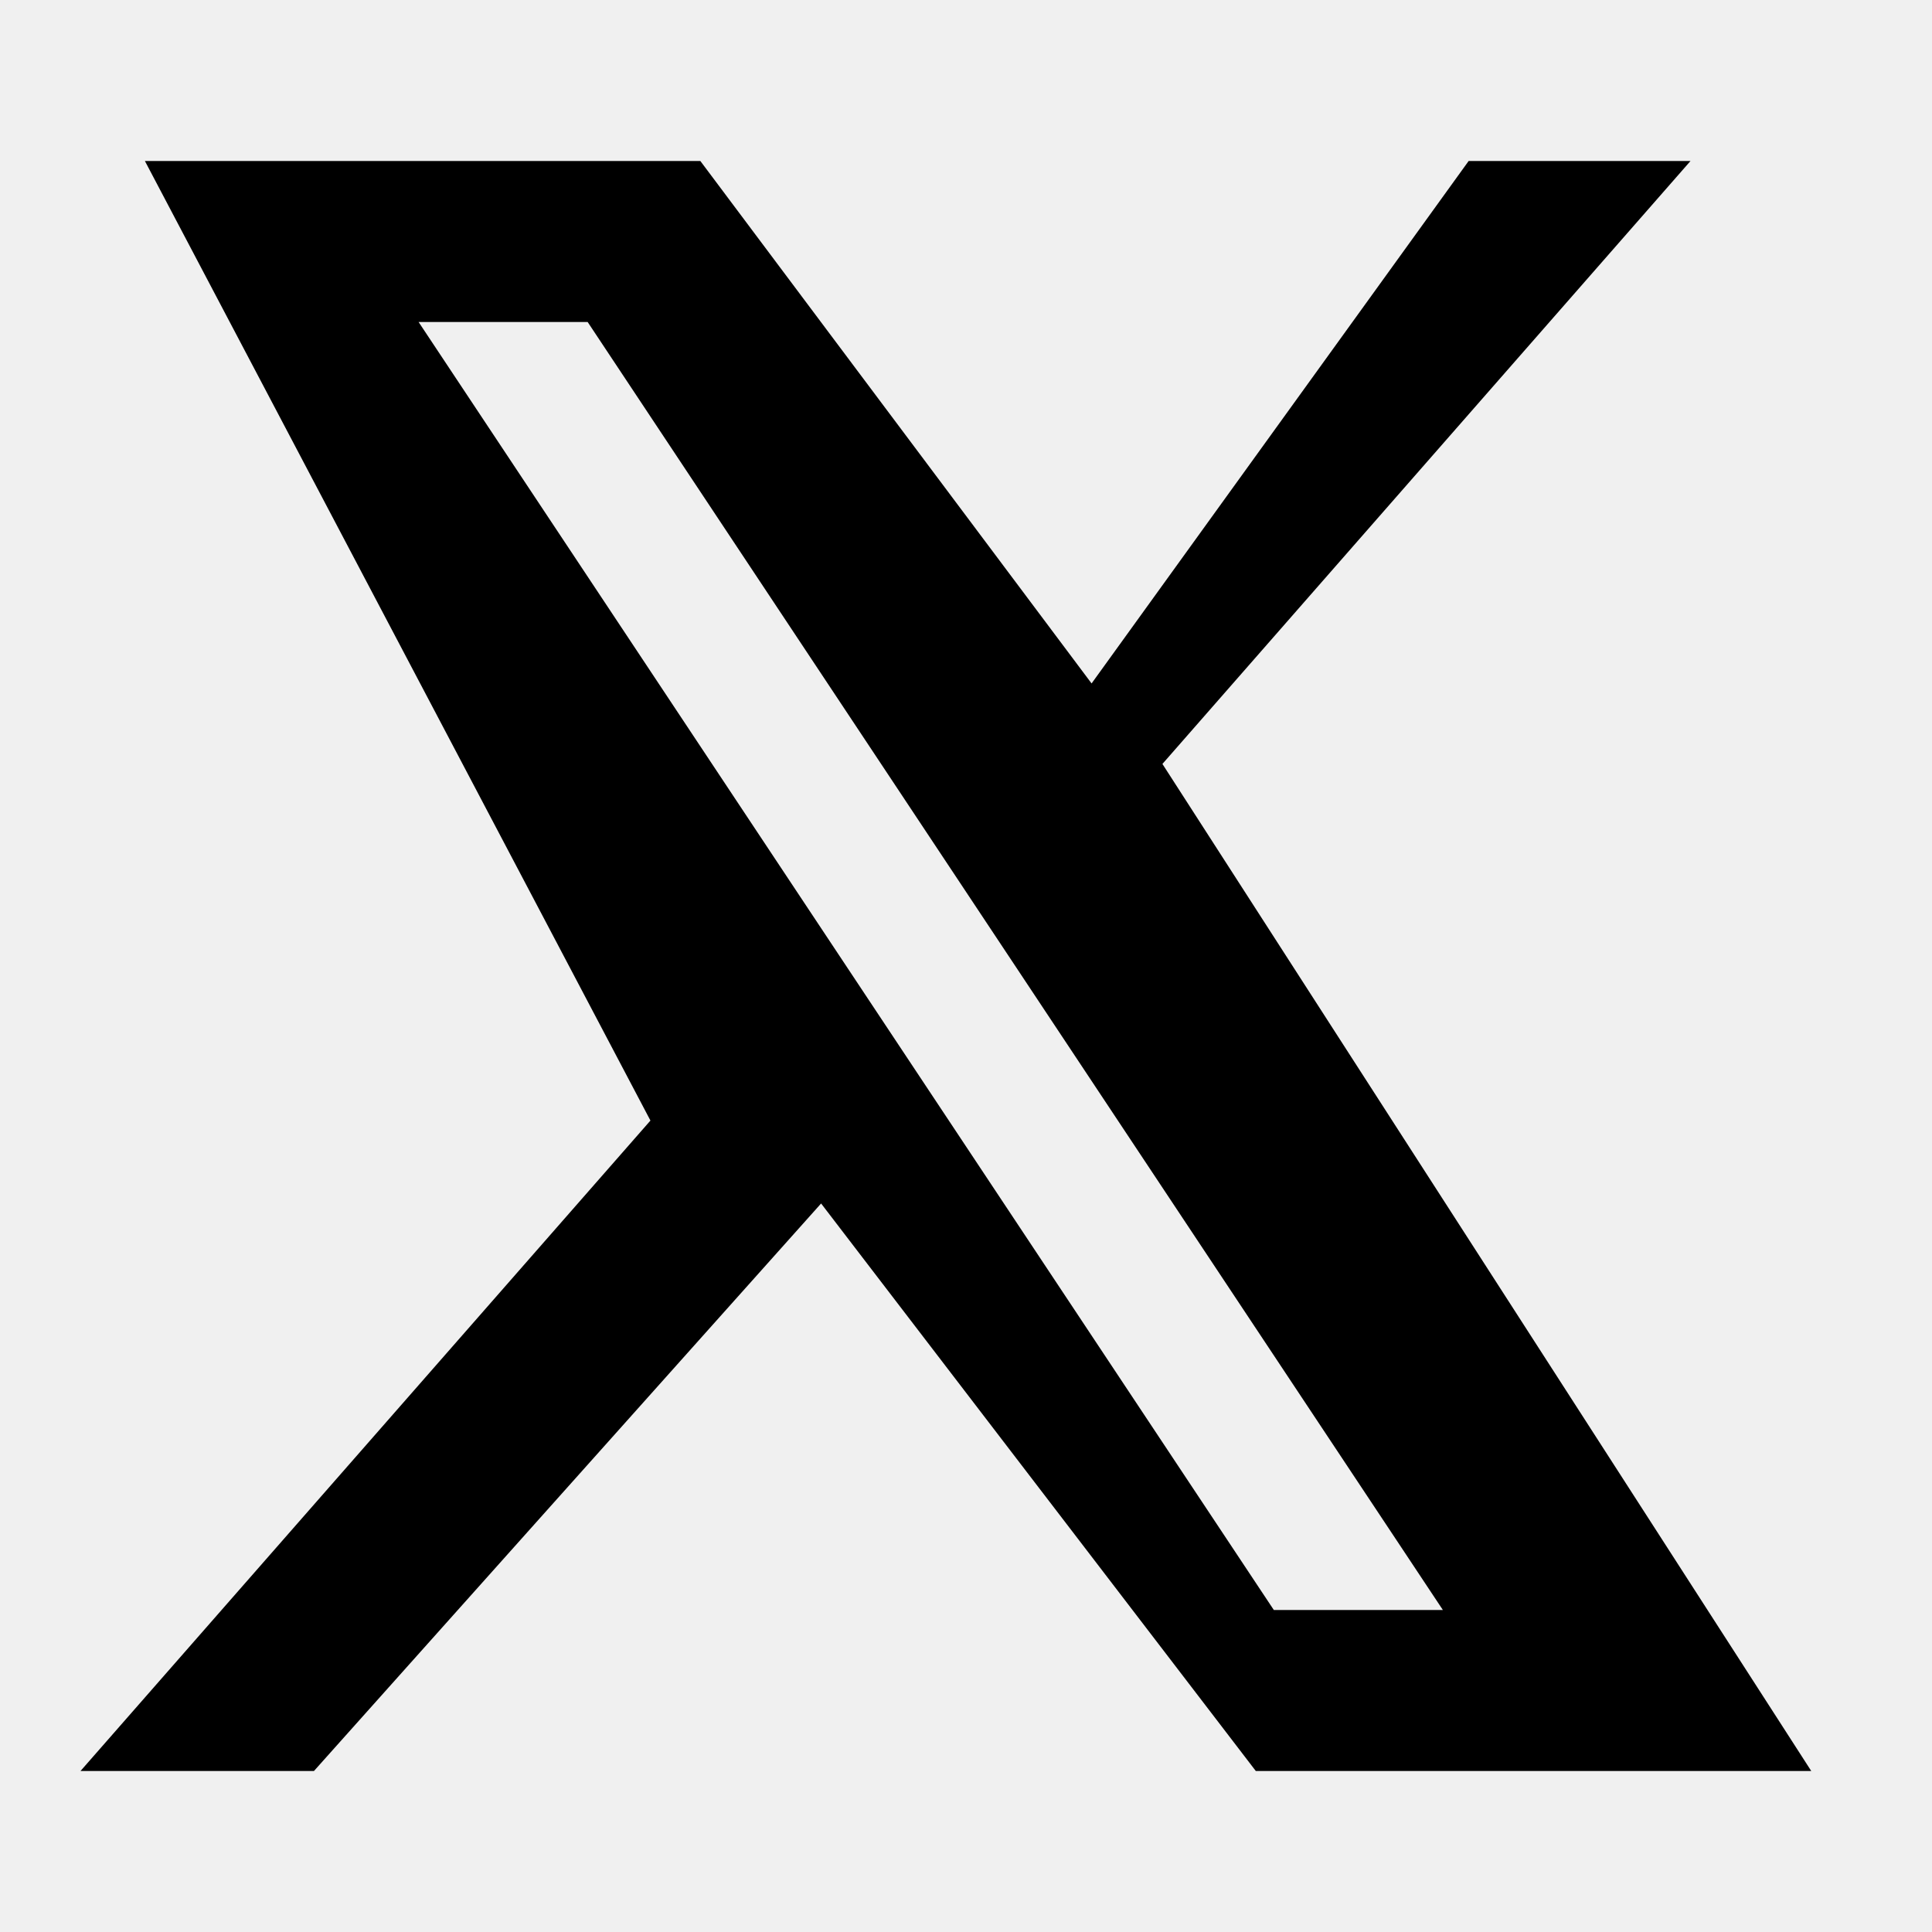
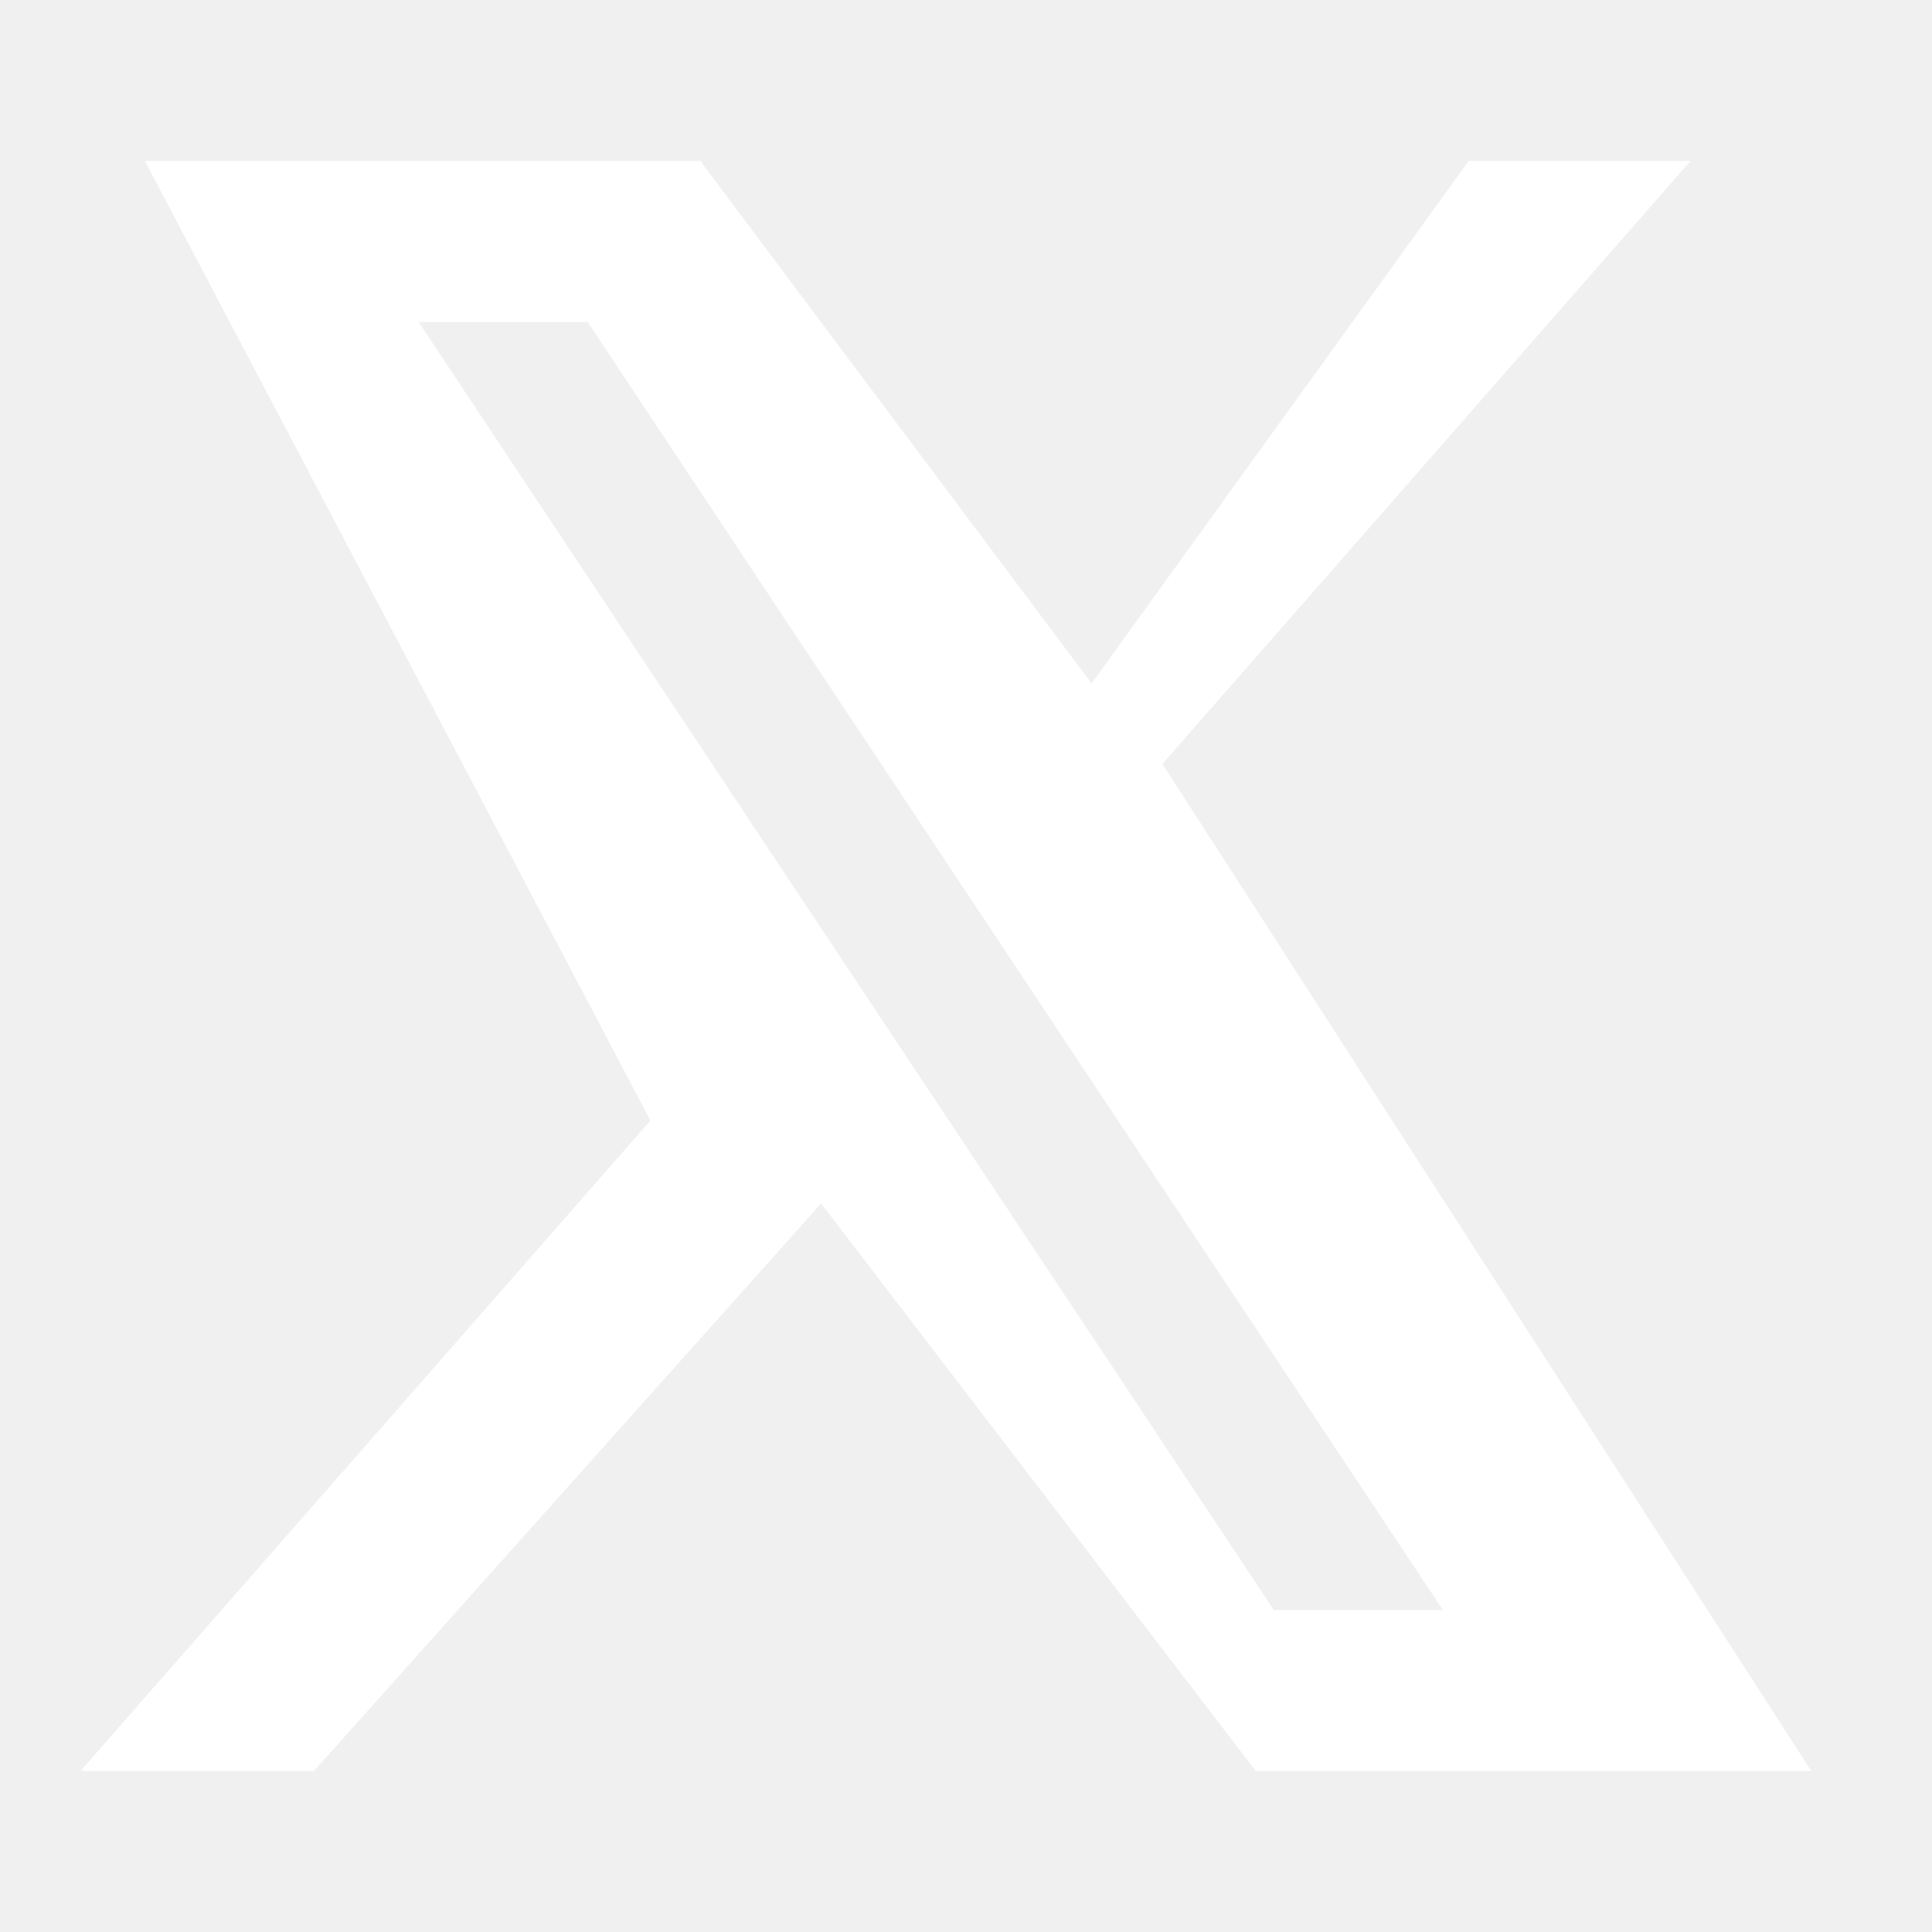
- <svg viewBox="0 0 24 24" fill="currentColor" aria-hidden="true">
-   <path d="M18.244 2H21l-6.56 7.49L22.5 22h-6.9l-5.4-7.05L3.9 22H1l7.08-8.08L1.8 2h6.9l4.86 6.49L18.244 2zm-2.42 18h2.1L7.3 4h-2.1l10.624 16z" />
+ <svg xmlns="http://www.w3.org/2000/svg" viewBox="0 0 24 24">
+   <path fill="#ffffff" d="M18.244 2H21l-6.56 7.49L22.5 22h-6.9l-5.4-7.05L3.9 22H1l7.08-8.08L1.8 2h6.9l4.86 6.49L18.244 2zm-2.42 18h2.1L7.3 4h-2.1l10.624 16z" />
</svg>
